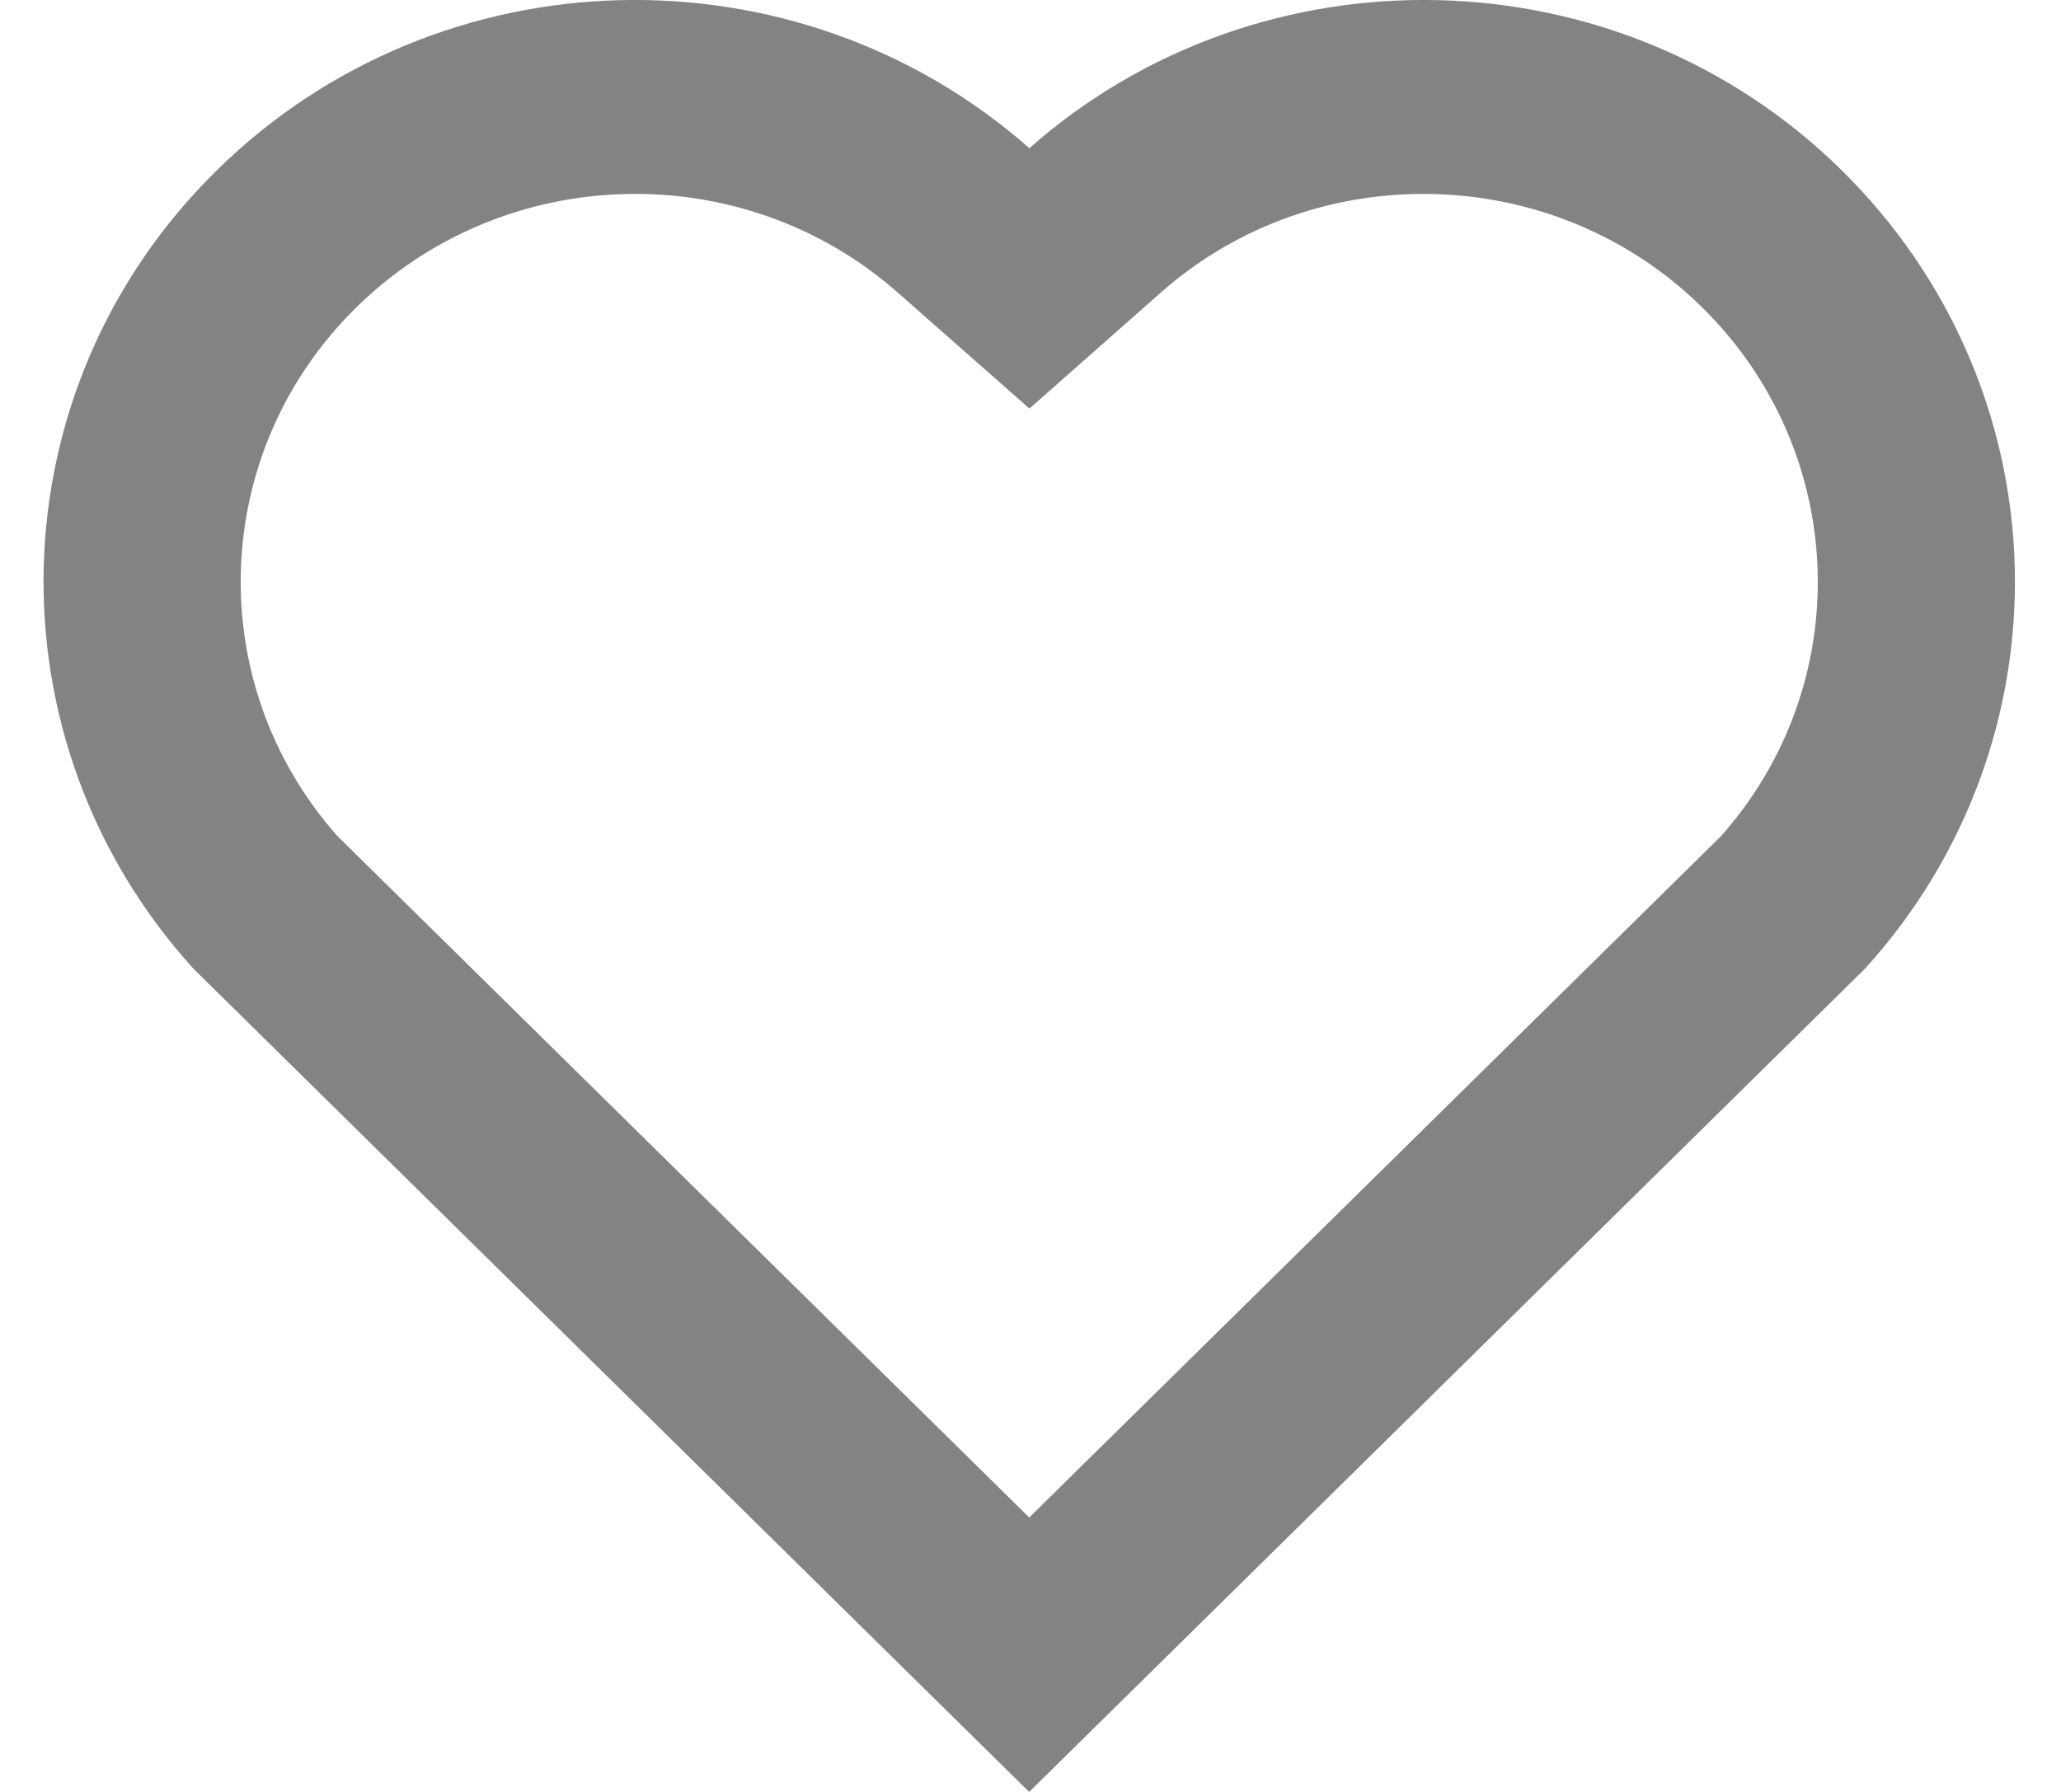
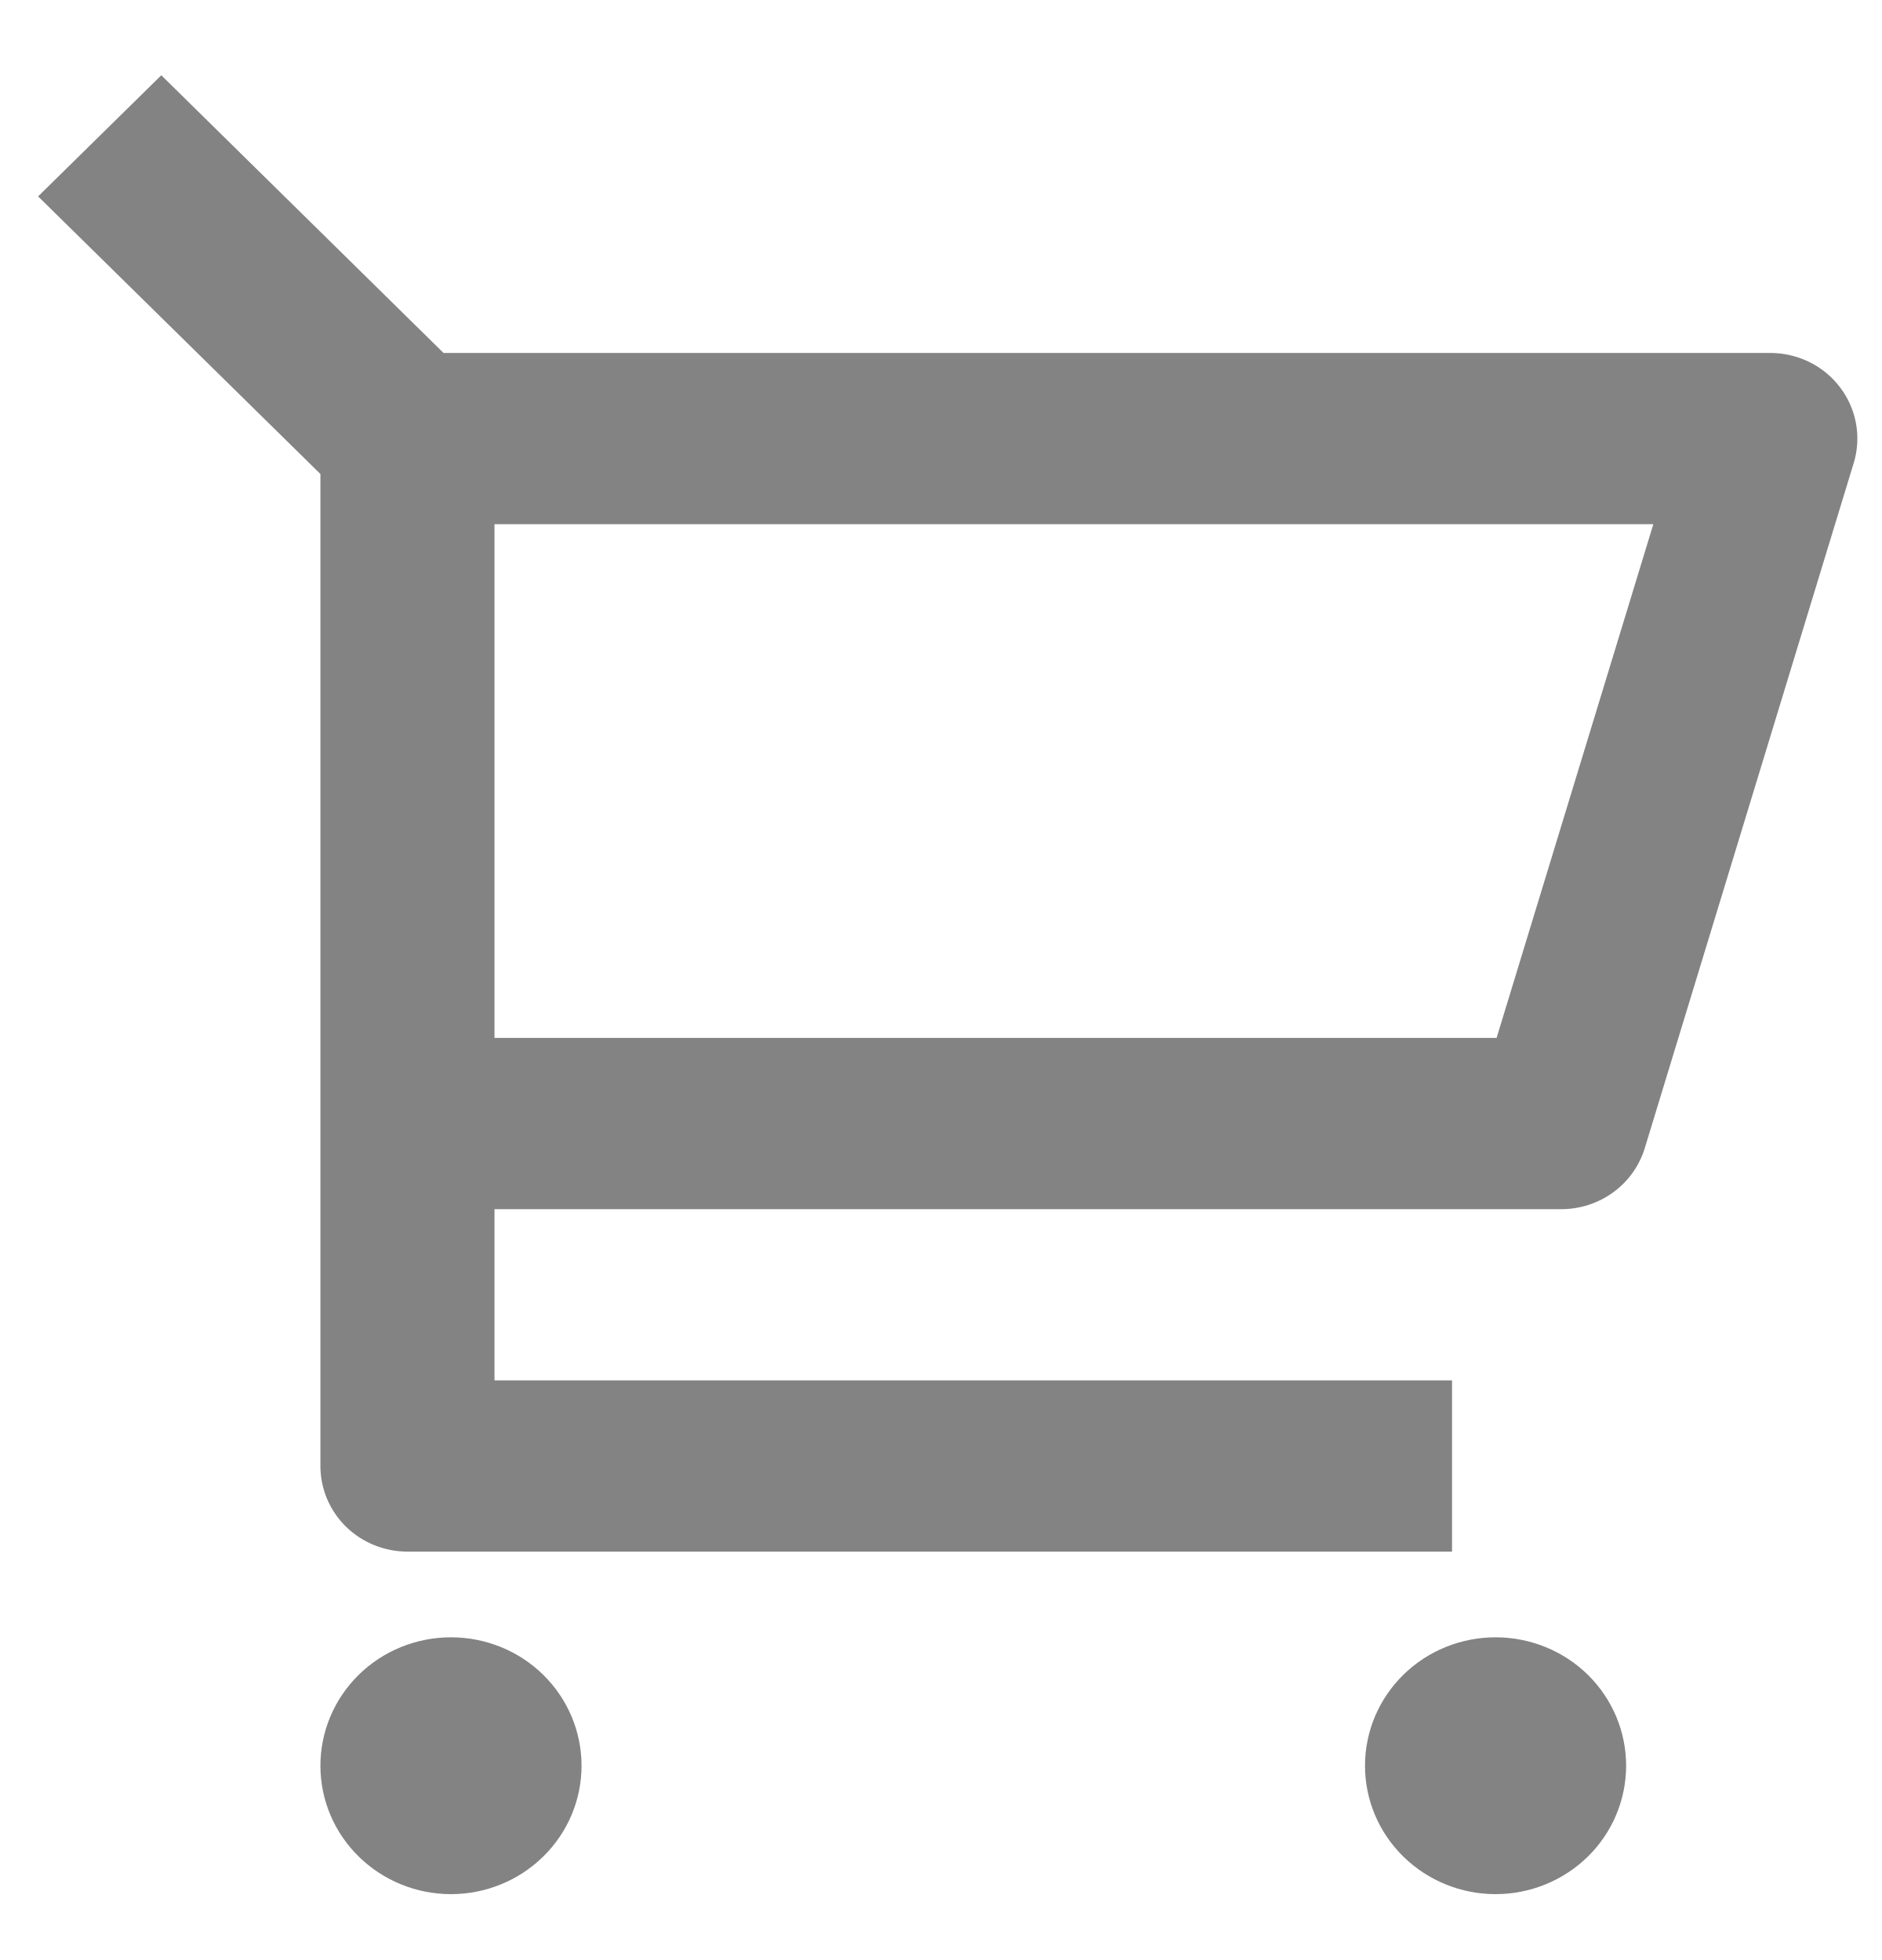
- <svg xmlns="http://www.w3.org/2000/svg" width="23" height="20" viewBox="0 0 23 20" fill="none">
-   <path d="M11.487 1.654C14.071 -0.628 18.064 -0.552 20.553 1.901C23.041 4.355 23.127 8.263 20.812 10.812L11.485 20L2.159 10.812C-0.155 8.263 -0.069 4.348 2.419 1.901C4.91 -0.549 8.895 -0.631 11.487 1.654ZM18.995 3.43C17.345 1.805 14.683 1.739 12.956 3.264L11.488 4.56L10.018 3.265C8.286 1.738 5.629 1.805 3.975 3.432C2.336 5.044 2.254 7.625 3.764 9.33L11.486 16.937L19.207 9.331C20.719 7.625 20.636 5.047 18.995 3.43Z" fill="#838383" />
+ <svg xmlns="http://www.w3.org/2000/svg" width="24" height="25" viewBox="0 0 24 25" fill="none">
+   <path d="M4.086 6.046L0.486 2.505L2.057 0.96L5.656 4.502H22.576C22.749 4.502 22.919 4.542 23.074 4.618C23.229 4.694 23.363 4.805 23.466 4.942C23.57 5.078 23.639 5.237 23.669 5.404C23.699 5.572 23.689 5.744 23.639 5.907L20.975 14.644C20.906 14.869 20.766 15.067 20.574 15.207C20.383 15.347 20.15 15.423 19.911 15.423H6.306V17.607H18.517V19.791H5.196C4.902 19.791 4.619 19.676 4.411 19.472C4.203 19.267 4.086 18.989 4.086 18.699V6.046ZM6.306 6.686V13.239H19.085L21.084 6.686H6.306ZM5.751 24.16C5.309 24.16 4.886 23.987 4.574 23.68C4.261 23.373 4.086 22.956 4.086 22.522C4.086 22.087 4.261 21.671 4.574 21.363C4.886 21.056 5.309 20.884 5.751 20.884C6.193 20.884 6.616 21.056 6.928 21.363C7.241 21.671 7.416 22.087 7.416 22.522C7.416 22.956 7.241 23.373 6.928 23.68C6.616 23.987 6.193 24.16 5.751 24.16ZM19.072 24.16C18.631 24.16 18.207 23.987 17.895 23.68C17.582 23.373 17.407 22.956 17.407 22.522C17.407 22.087 17.582 21.671 17.895 21.363C18.207 21.056 18.631 20.884 19.072 20.884C19.514 20.884 19.937 21.056 20.25 21.363C20.562 21.671 20.737 22.087 20.737 22.522C20.737 22.956 20.562 23.373 20.25 23.68C19.937 23.987 19.514 24.16 19.072 24.16Z" fill="#838383" />
</svg>
